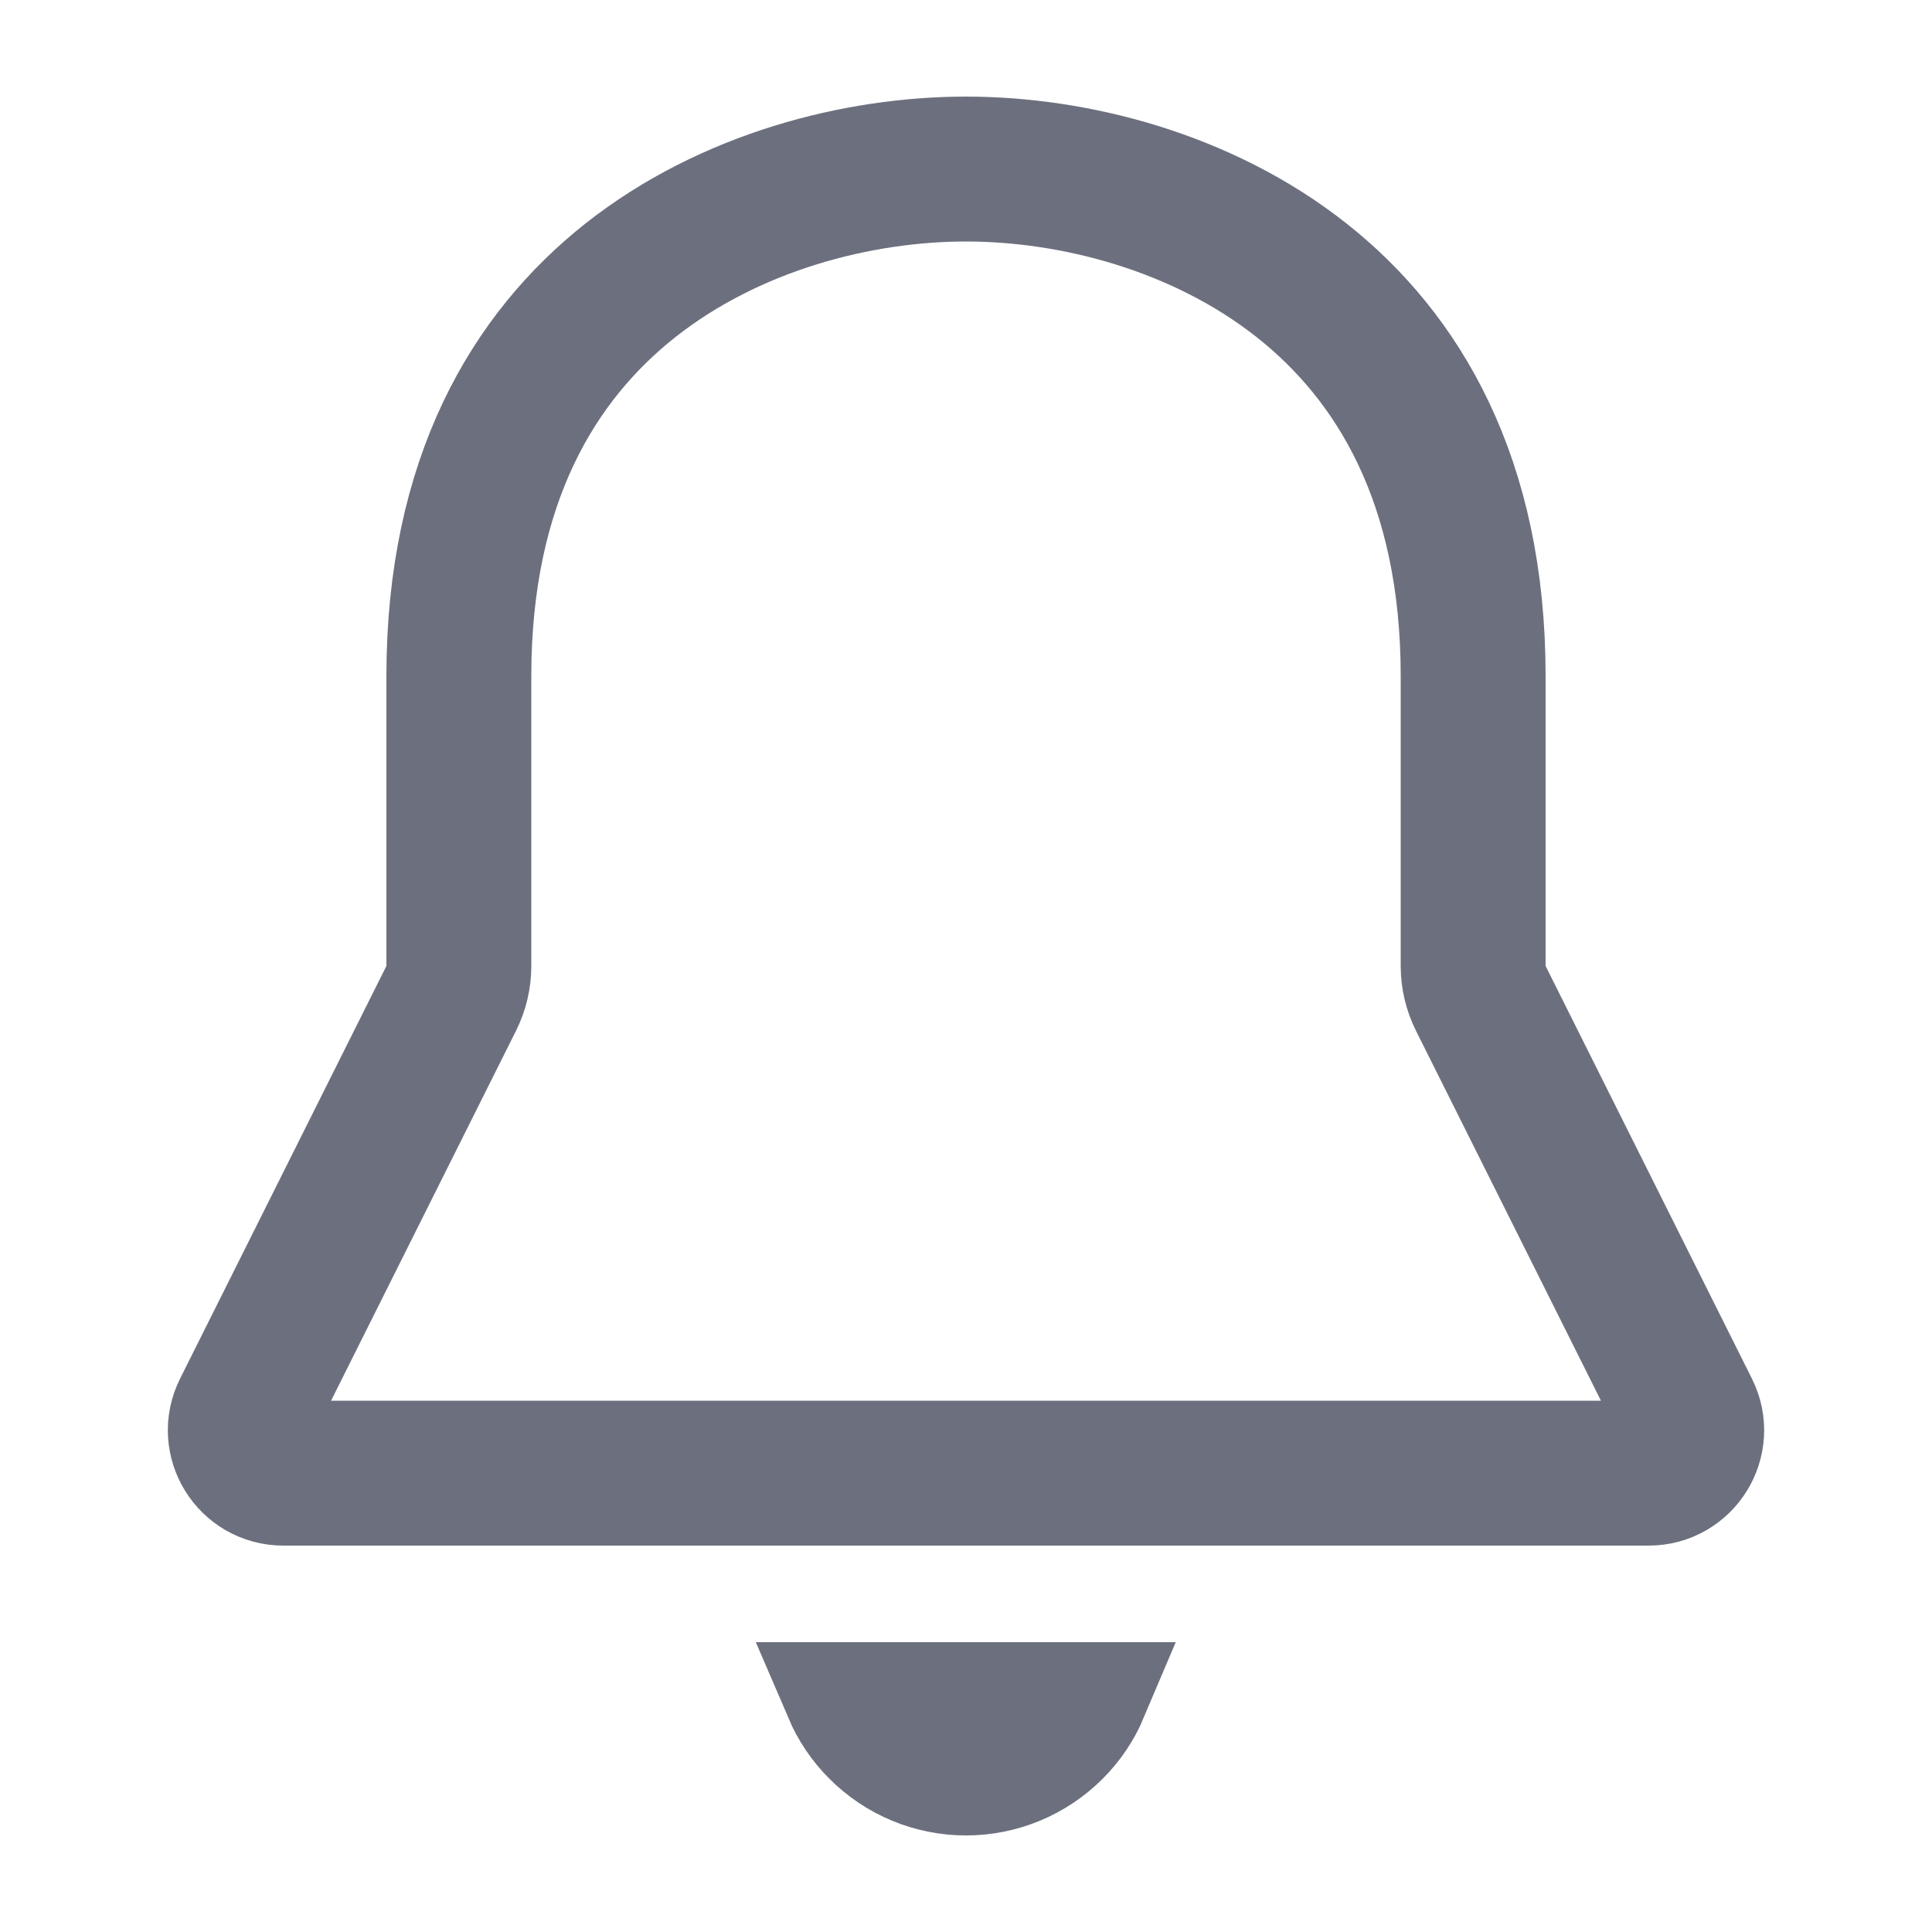
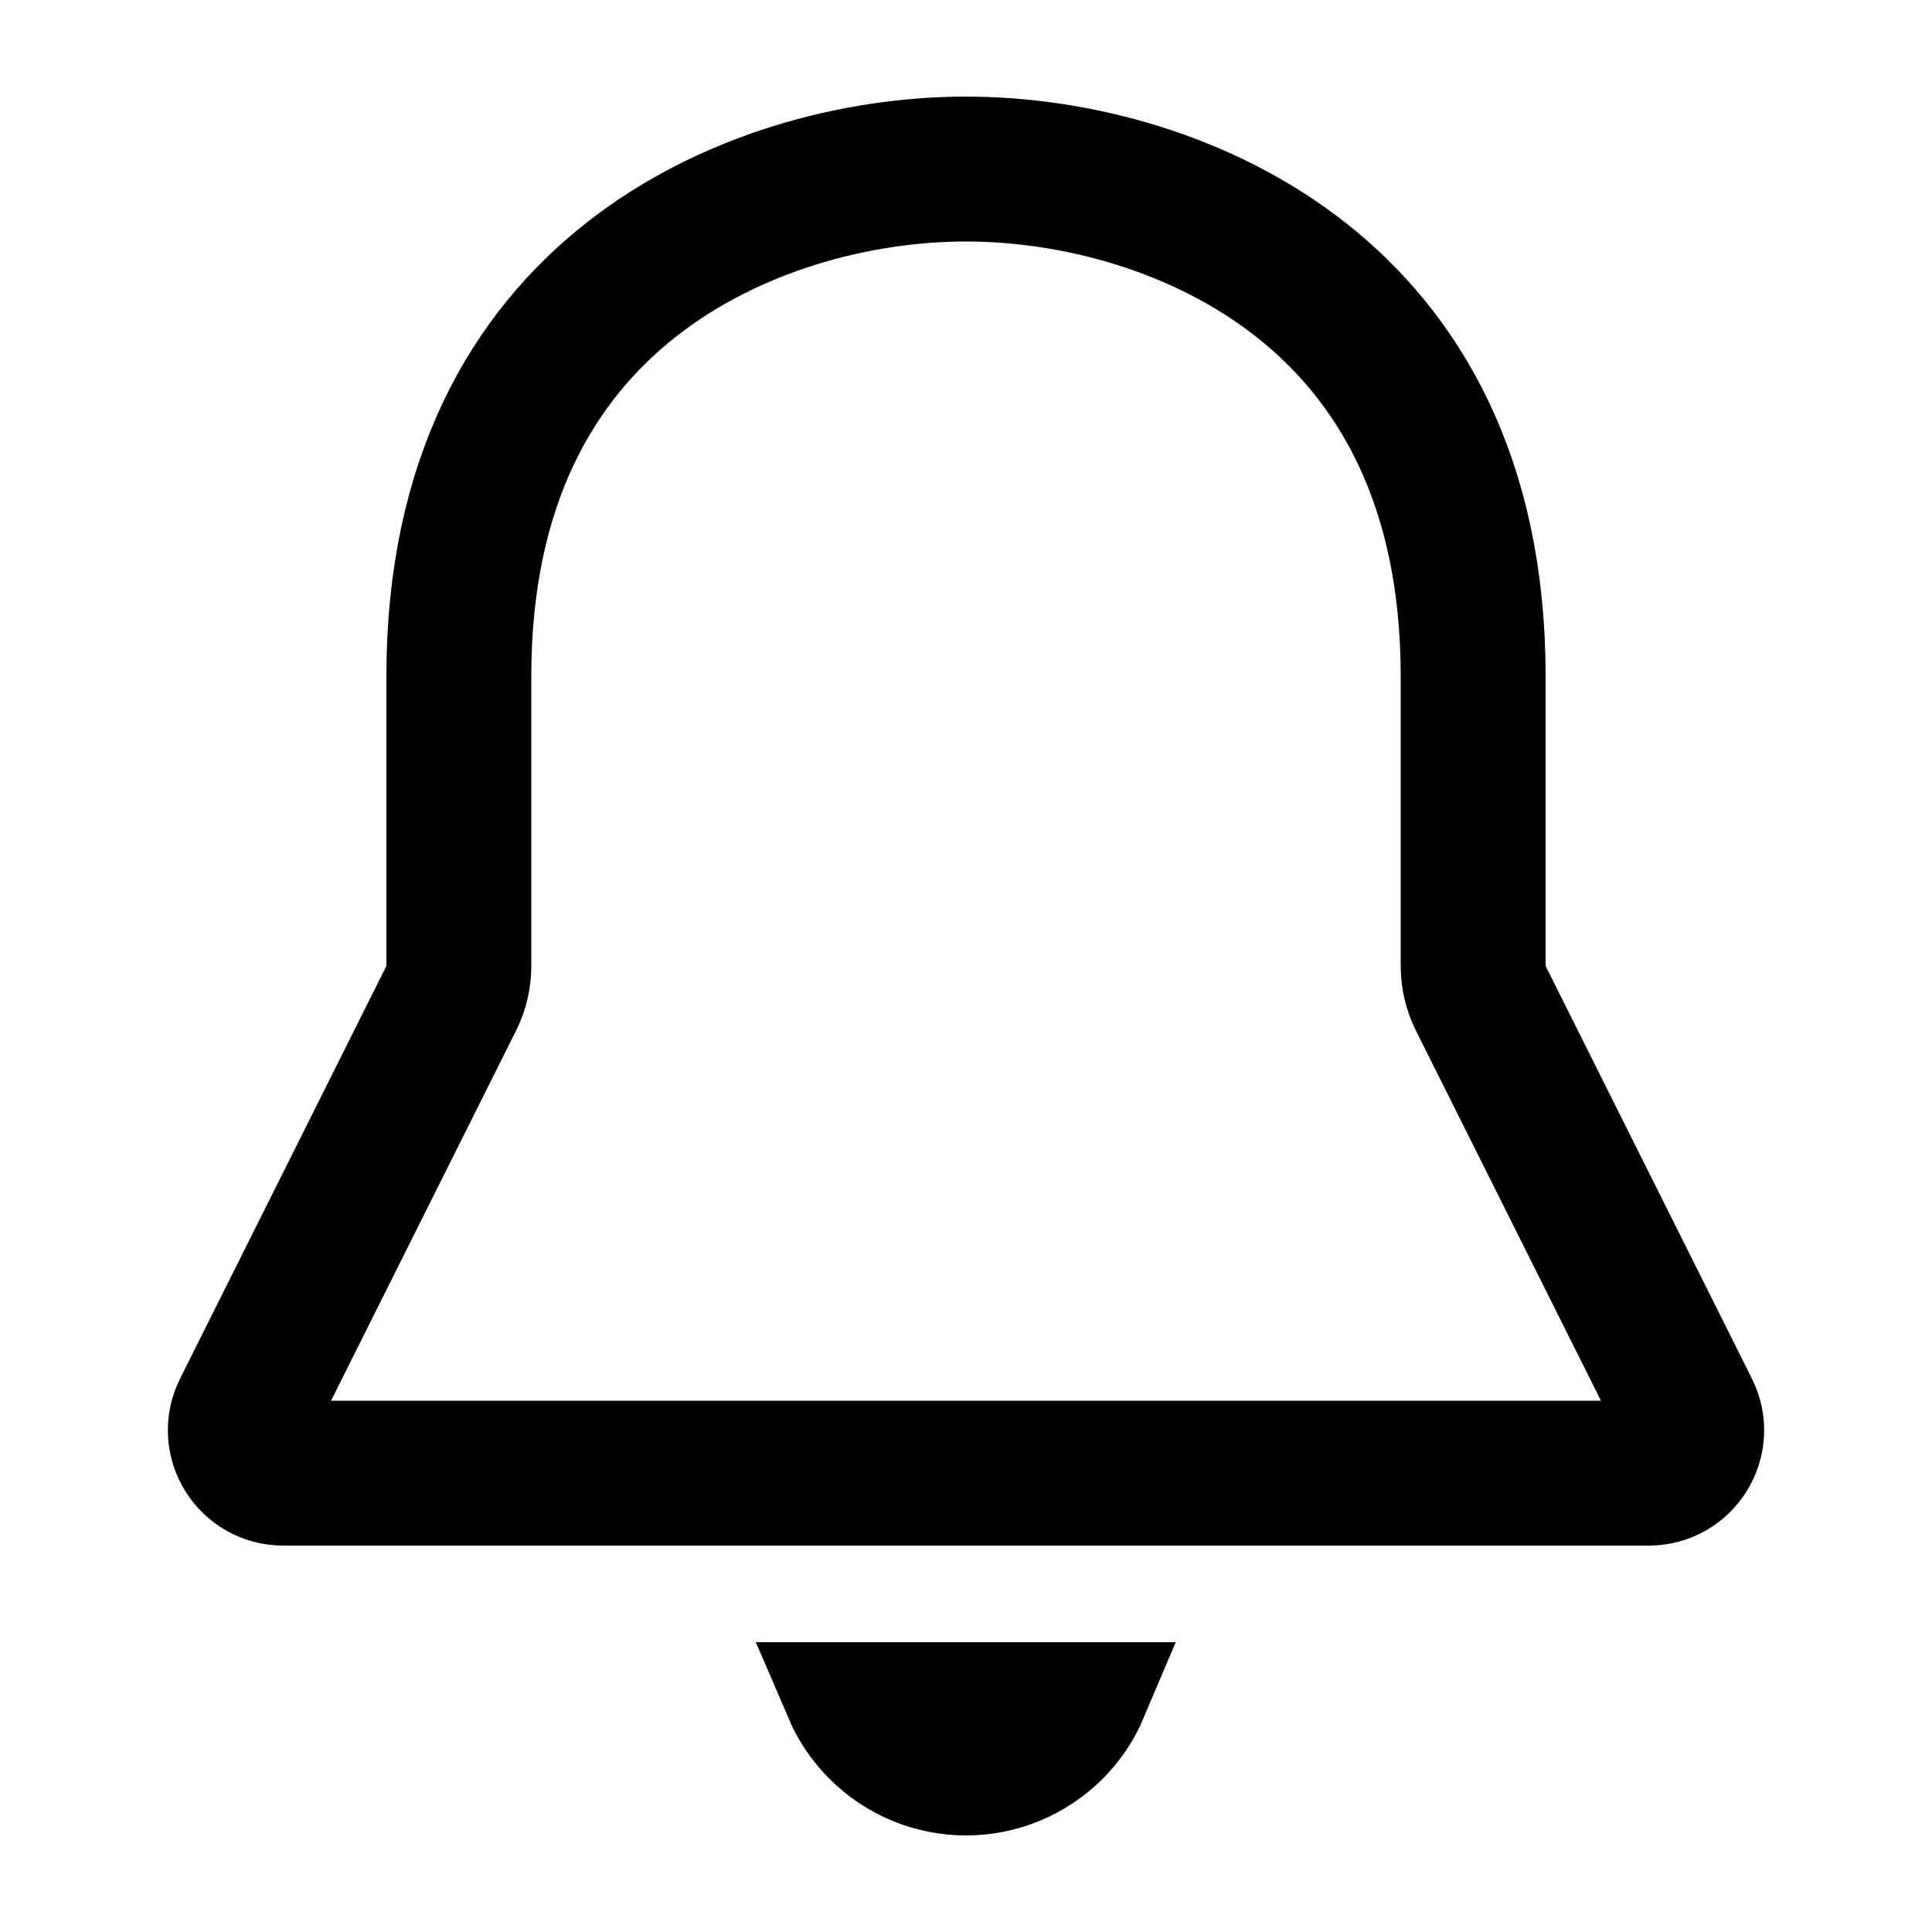
<svg xmlns="http://www.w3.org/2000/svg" width="20" height="20" viewBox="0 0 20 20" fill="none">
-   <path d="M8.677 17.562H11.323C11.252 17.73 11.148 17.885 11.017 18.016C10.747 18.286 10.381 18.438 10 18.438C9.619 18.438 9.253 18.286 8.984 18.016C8.852 17.885 8.749 17.73 8.677 17.562Z" stroke="#6C707E" stroke-width="1.125" />
-   <path d="M4.671 10.335C4.723 10.231 4.75 10.116 4.75 10V7C4.75 4.971 5.527 3.691 6.527 2.901C7.556 2.089 8.882 1.75 10 1.75C11.118 1.75 12.444 2.089 13.473 2.901C14.473 3.691 15.25 4.971 15.25 7V10C15.25 10.116 15.277 10.231 15.329 10.335L17.465 14.607C17.613 14.902 17.398 15.25 17.067 15.25H2.933C2.602 15.25 2.387 14.902 2.535 14.607L4.671 10.335Z" stroke="#6C707E" stroke-width="1.5" stroke-linejoin="round" />
+   <path d="M8.677 17.562H11.323C11.252 17.73 11.148 17.885 11.017 18.016C10.747 18.286 10.381 18.438 10 18.438C9.619 18.438 9.253 18.286 8.984 18.016C8.852 17.885 8.749 17.73 8.677 17.562Z" stroke="currentColor" stroke-width="1.125" />
+   <path d="M4.671 10.335C4.723 10.231 4.75 10.116 4.75 10V7C4.75 4.971 5.527 3.691 6.527 2.901C7.556 2.089 8.882 1.75 10 1.75C11.118 1.75 12.444 2.089 13.473 2.901C14.473 3.691 15.25 4.971 15.25 7V10C15.25 10.116 15.277 10.231 15.329 10.335L17.465 14.607C17.613 14.902 17.398 15.25 17.067 15.25H2.933C2.602 15.25 2.387 14.902 2.535 14.607L4.671 10.335Z" stroke="currentColor" stroke-width="1.5" stroke-linejoin="round" />
</svg>
